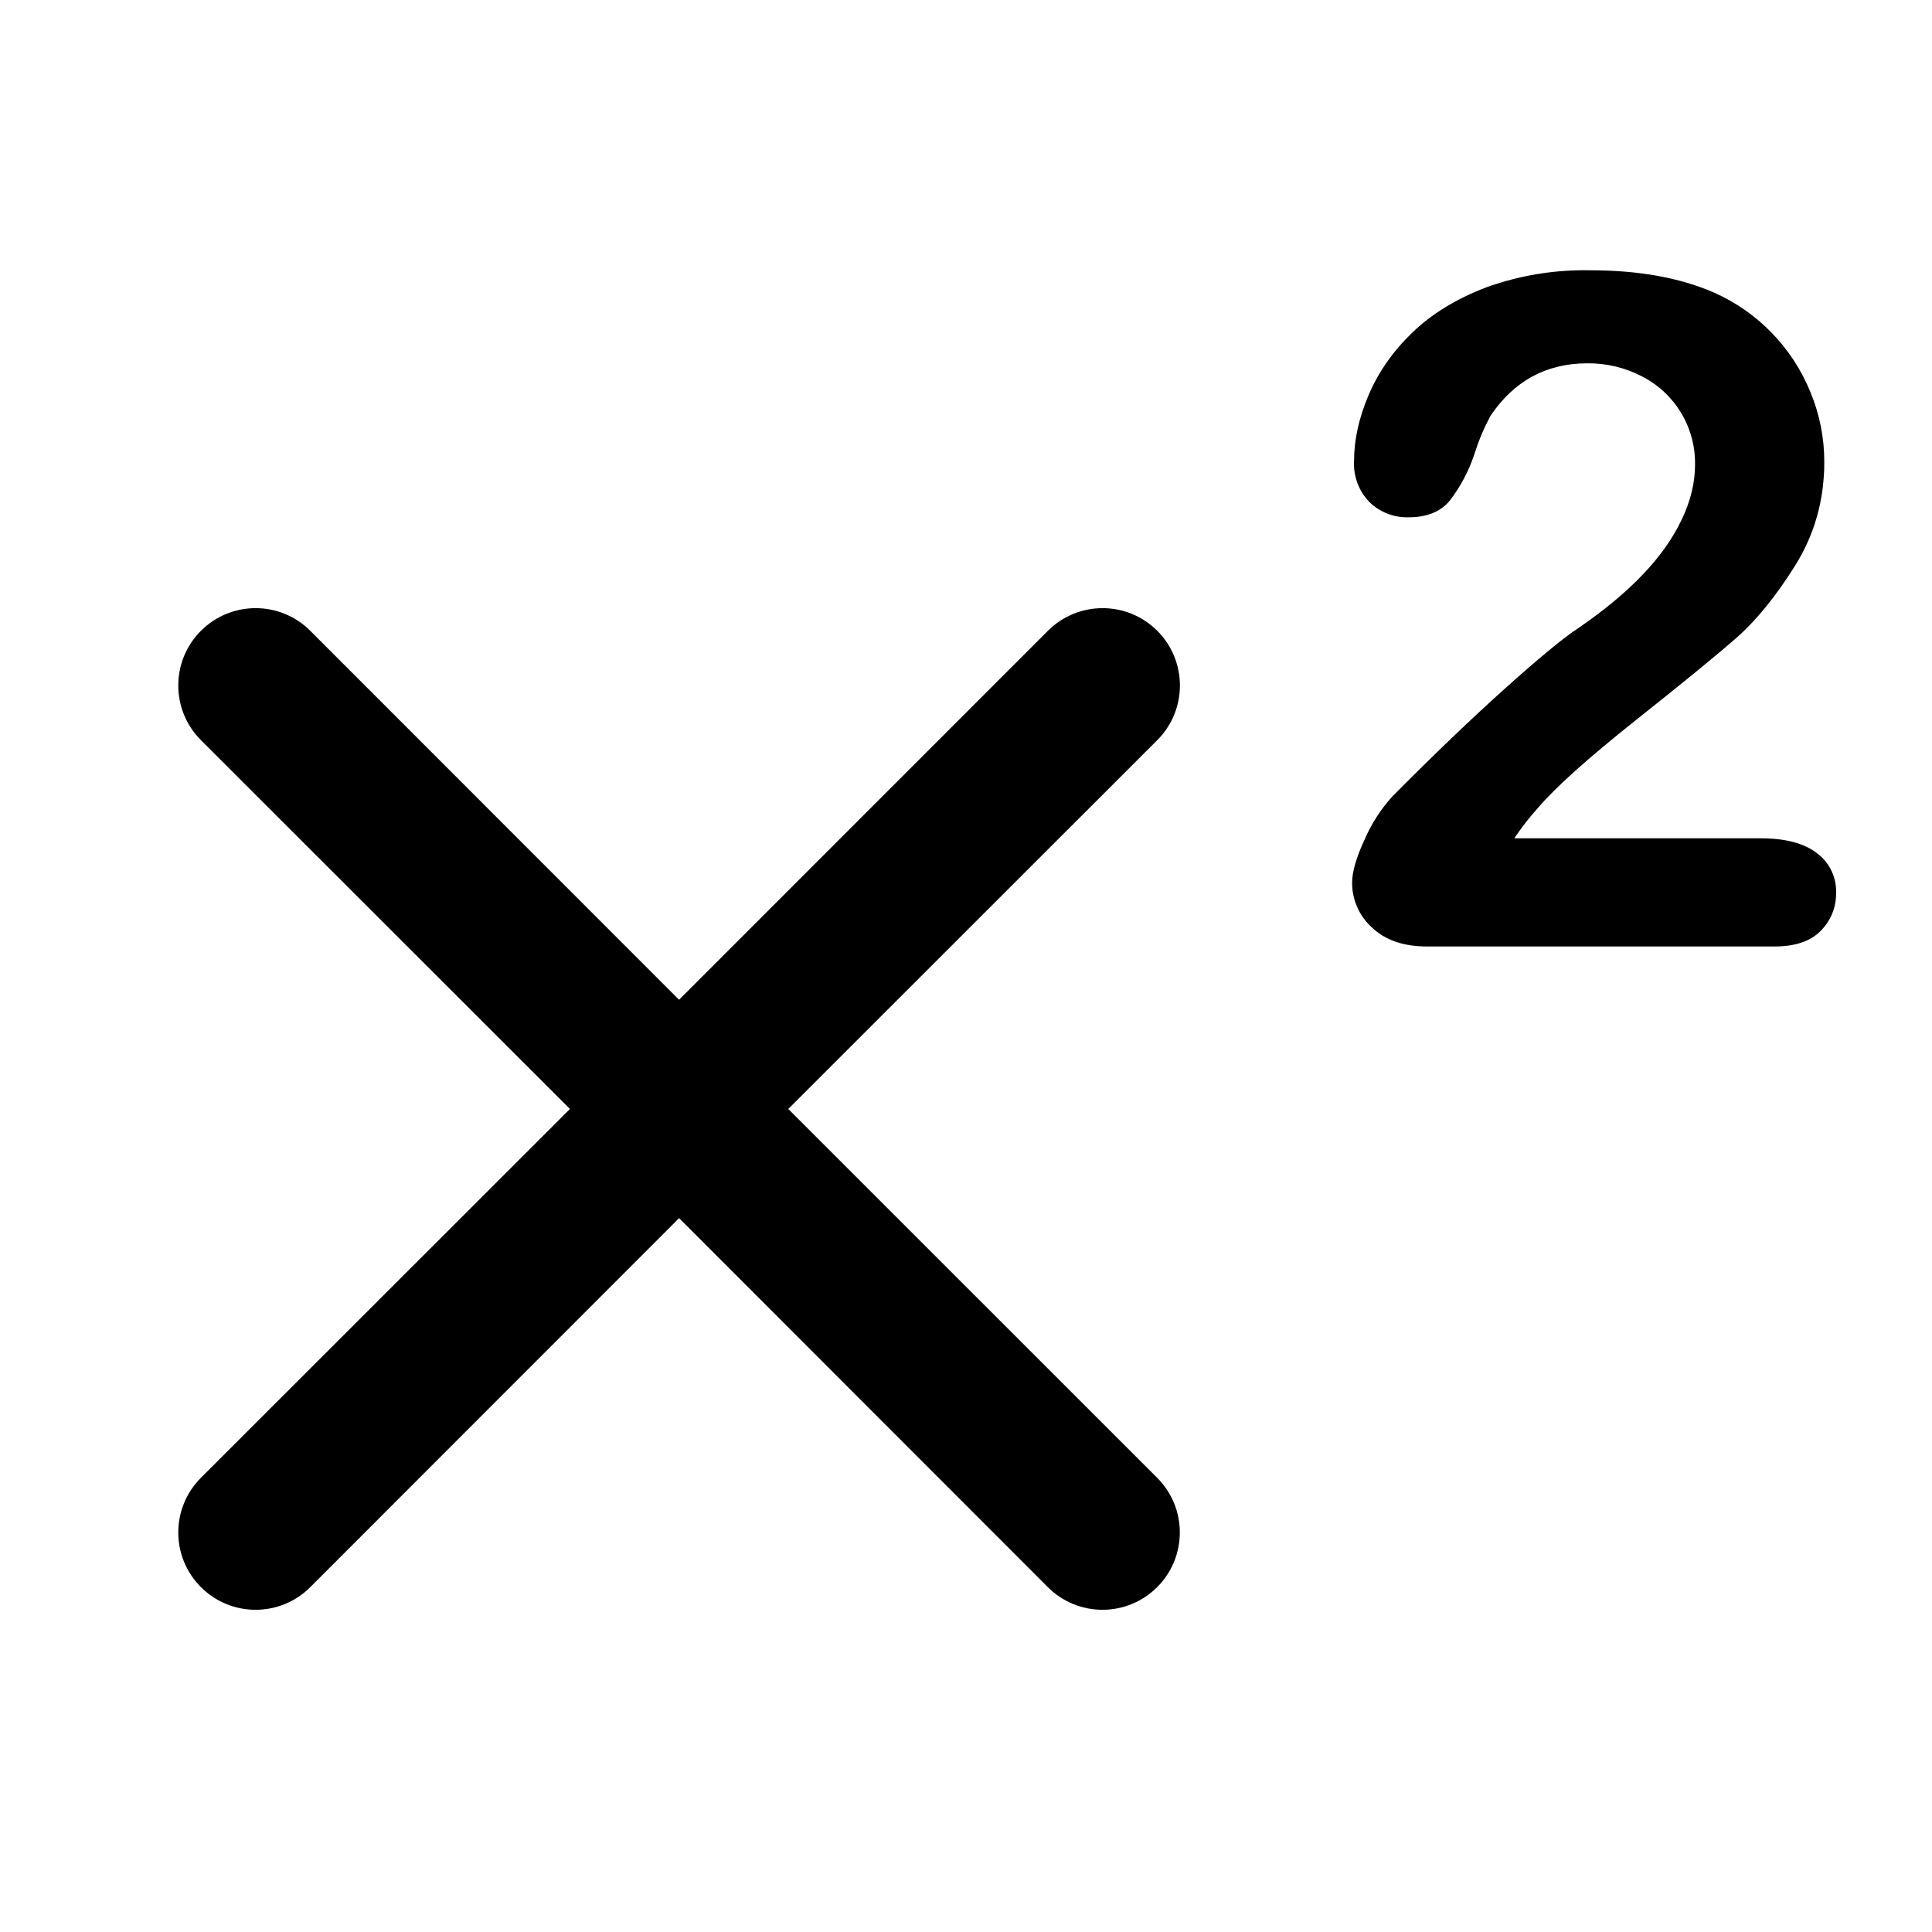
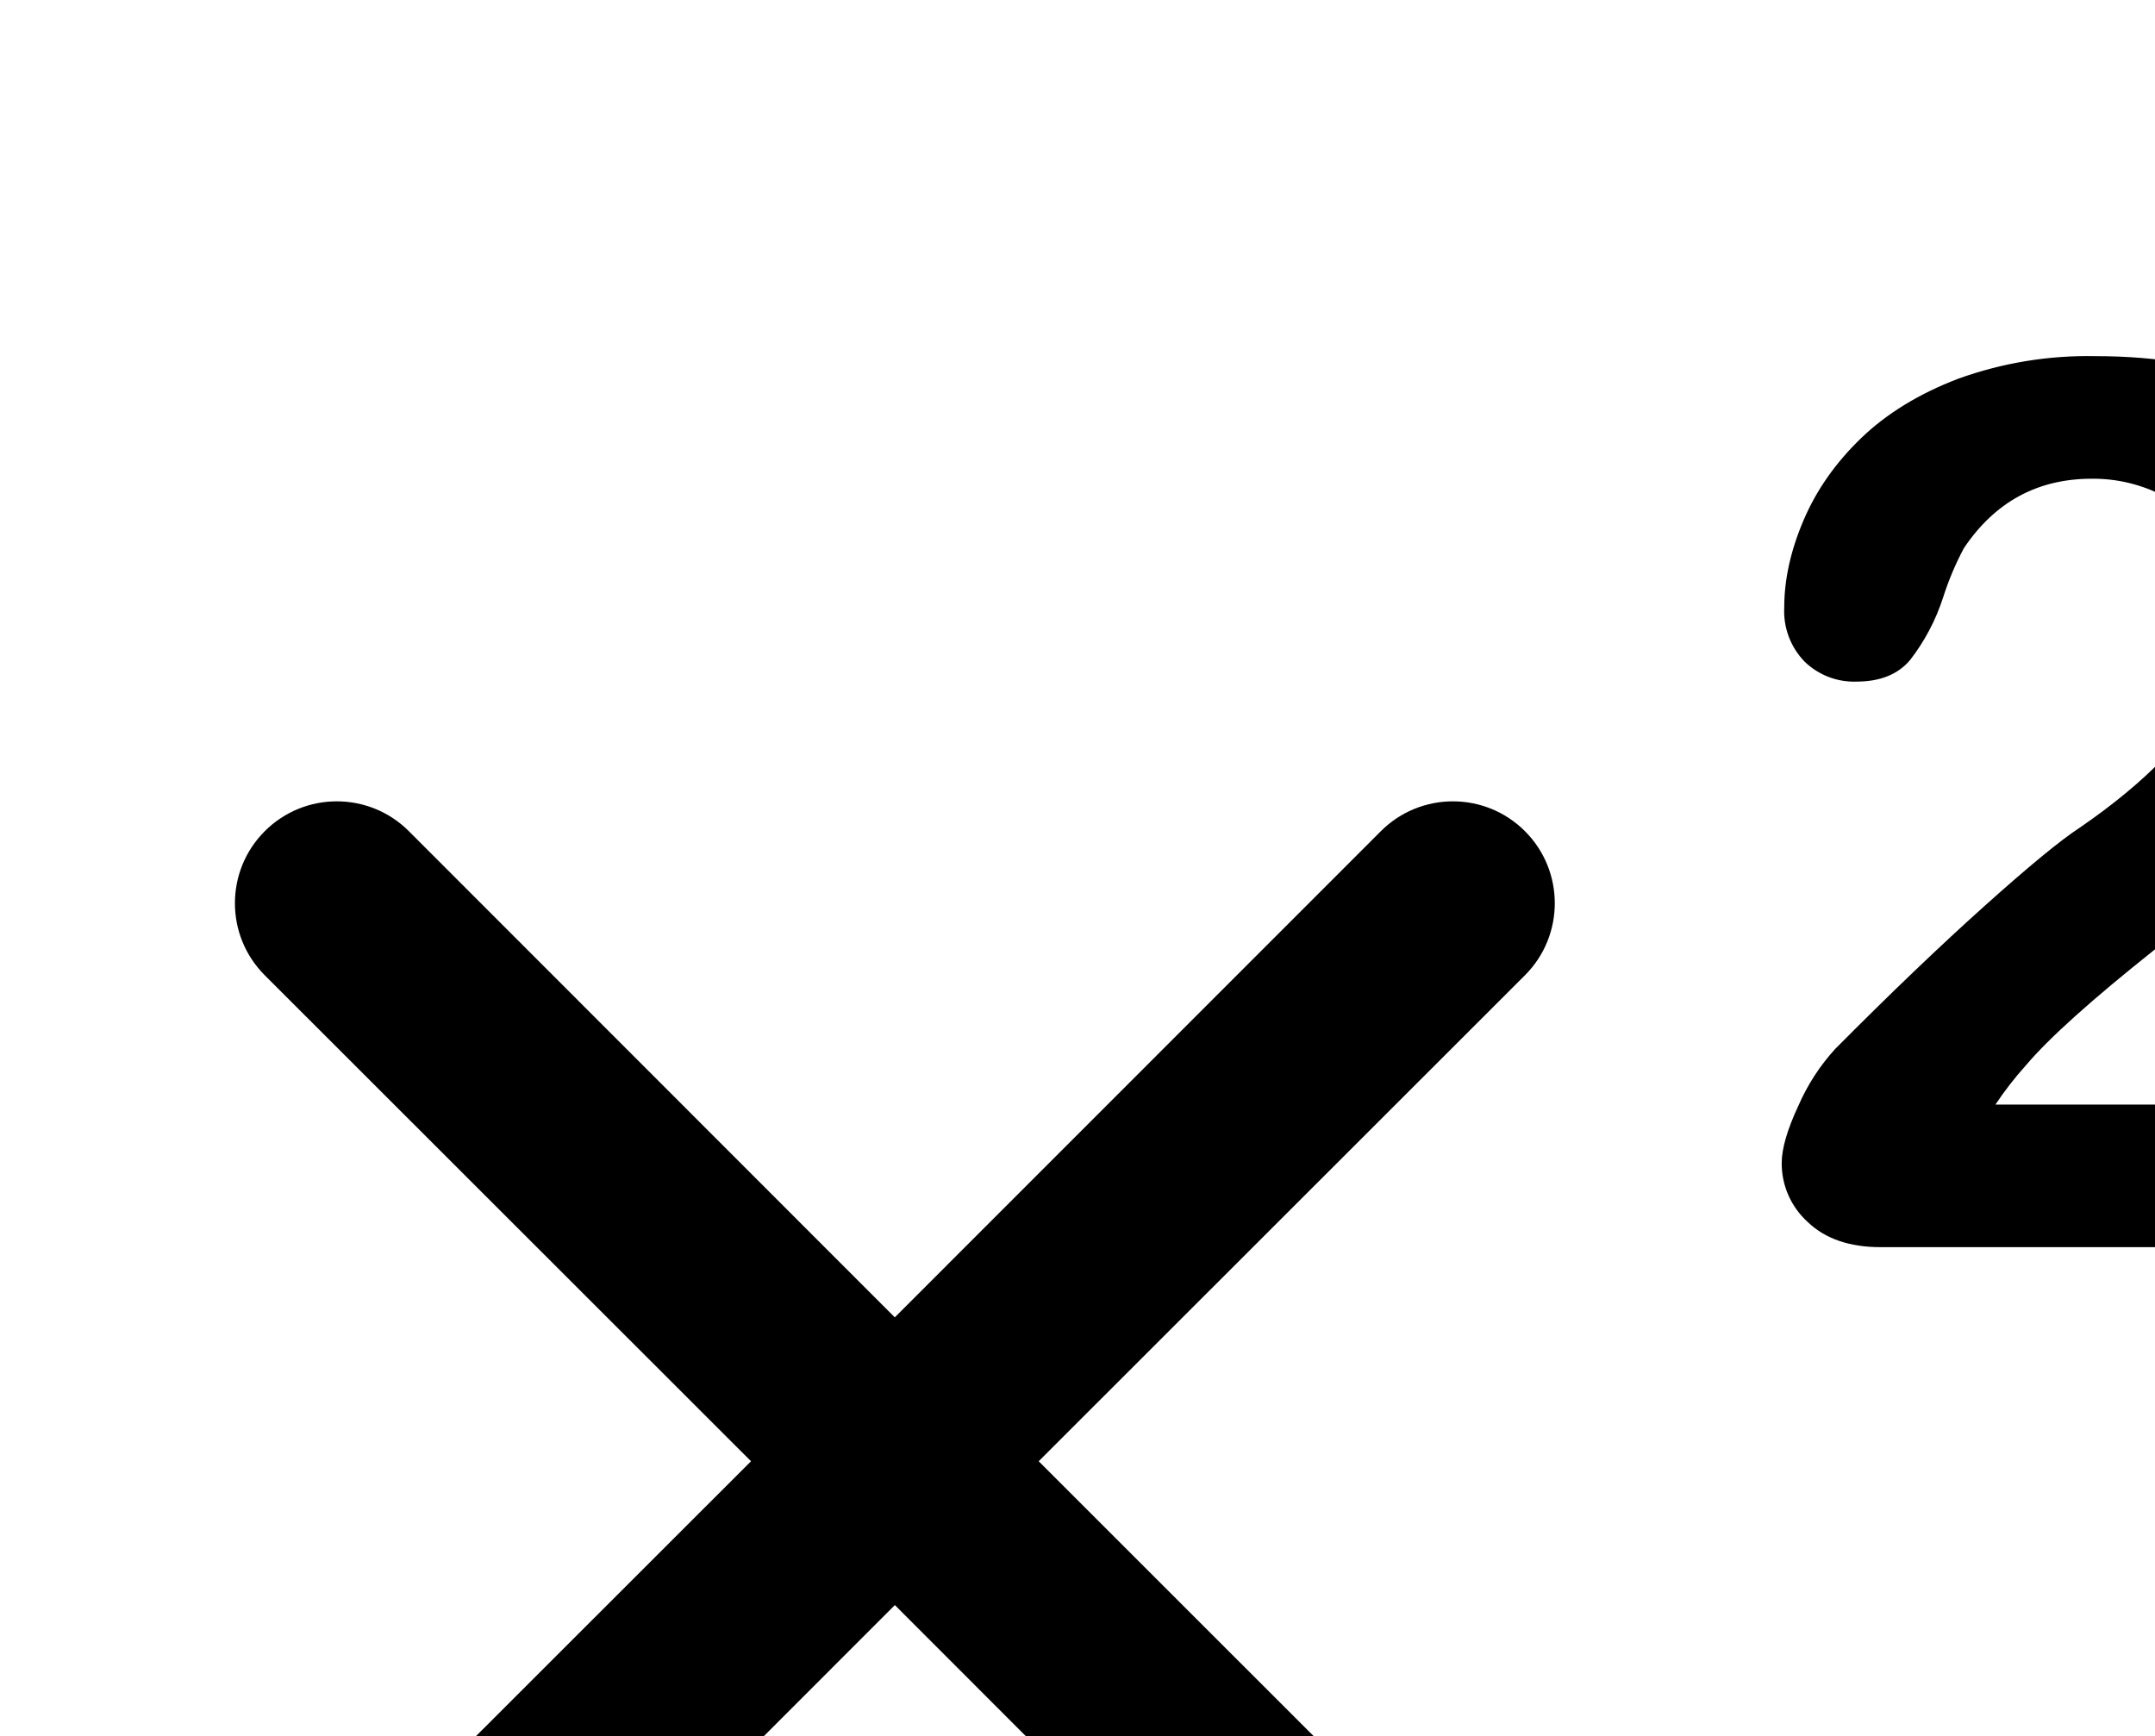
- <svg xmlns="http://www.w3.org/2000/svg" width="20" height="20">
+ <svg xmlns="http://www.w3.org/2000/svg">
  <g fill-rule="nonzero">
    <path d="M15.677 8.678h2.549c.254 0 .447.05.58.152a.49.49 0 0 1 .201.413.54.54 0 0 1-.159.393c-.105.108-.266.162-.48.162h-3.594c-.245 0-.435-.066-.572-.197a.621.621 0 0 1-.205-.463c0-.114.044-.265.132-.453a1.62 1.62 0 0 1 .288-.444c.433-.436.824-.81 1.172-1.122.348-.312.597-.517.747-.615.267-.183.49-.368.667-.553.177-.185.312-.375.405-.57.093-.194.139-.384.139-.57a1.008 1.008 0 0 0-.554-.917 1.197 1.197 0 0 0-.56-.133c-.426 0-.761.182-1.005.546a2.332 2.332 0 0 0-.164.39 1.609 1.609 0 0 1-.258.488c-.096.114-.237.17-.423.17a.558.558 0 0 1-.405-.156.568.568 0 0 1-.161-.427c0-.218.05-.446.151-.683.101-.238.252-.453.452-.646s.454-.349.762-.467a2.998 2.998 0 0 1 1.081-.178c.498 0 .923.076 1.274.228a1.916 1.916 0 0 1 1.004 1.032c.096.232.144.474.144.724 0 .392-.1.749-.3 1.07-.2.32-.405.572-.613.754-.208.182-.558.468-1.048.857-.49.39-.826.691-1.008.906a2.703 2.703 0 0 0-.24.309zM7.03 10.349l3.818-3.819a.8.8 0 1 1 1.132 1.132L8.16 11.48l3.819 3.818a.8.8 0 1 1-1.132 1.132L7.03 12.61 3.212 16.43a.8.8 0 1 1-1.132-1.132L5.9 11.48 2.08 7.662A.8.8 0 1 1 3.212 6.53L7.03 10.35z" />
  </g>
</svg>
